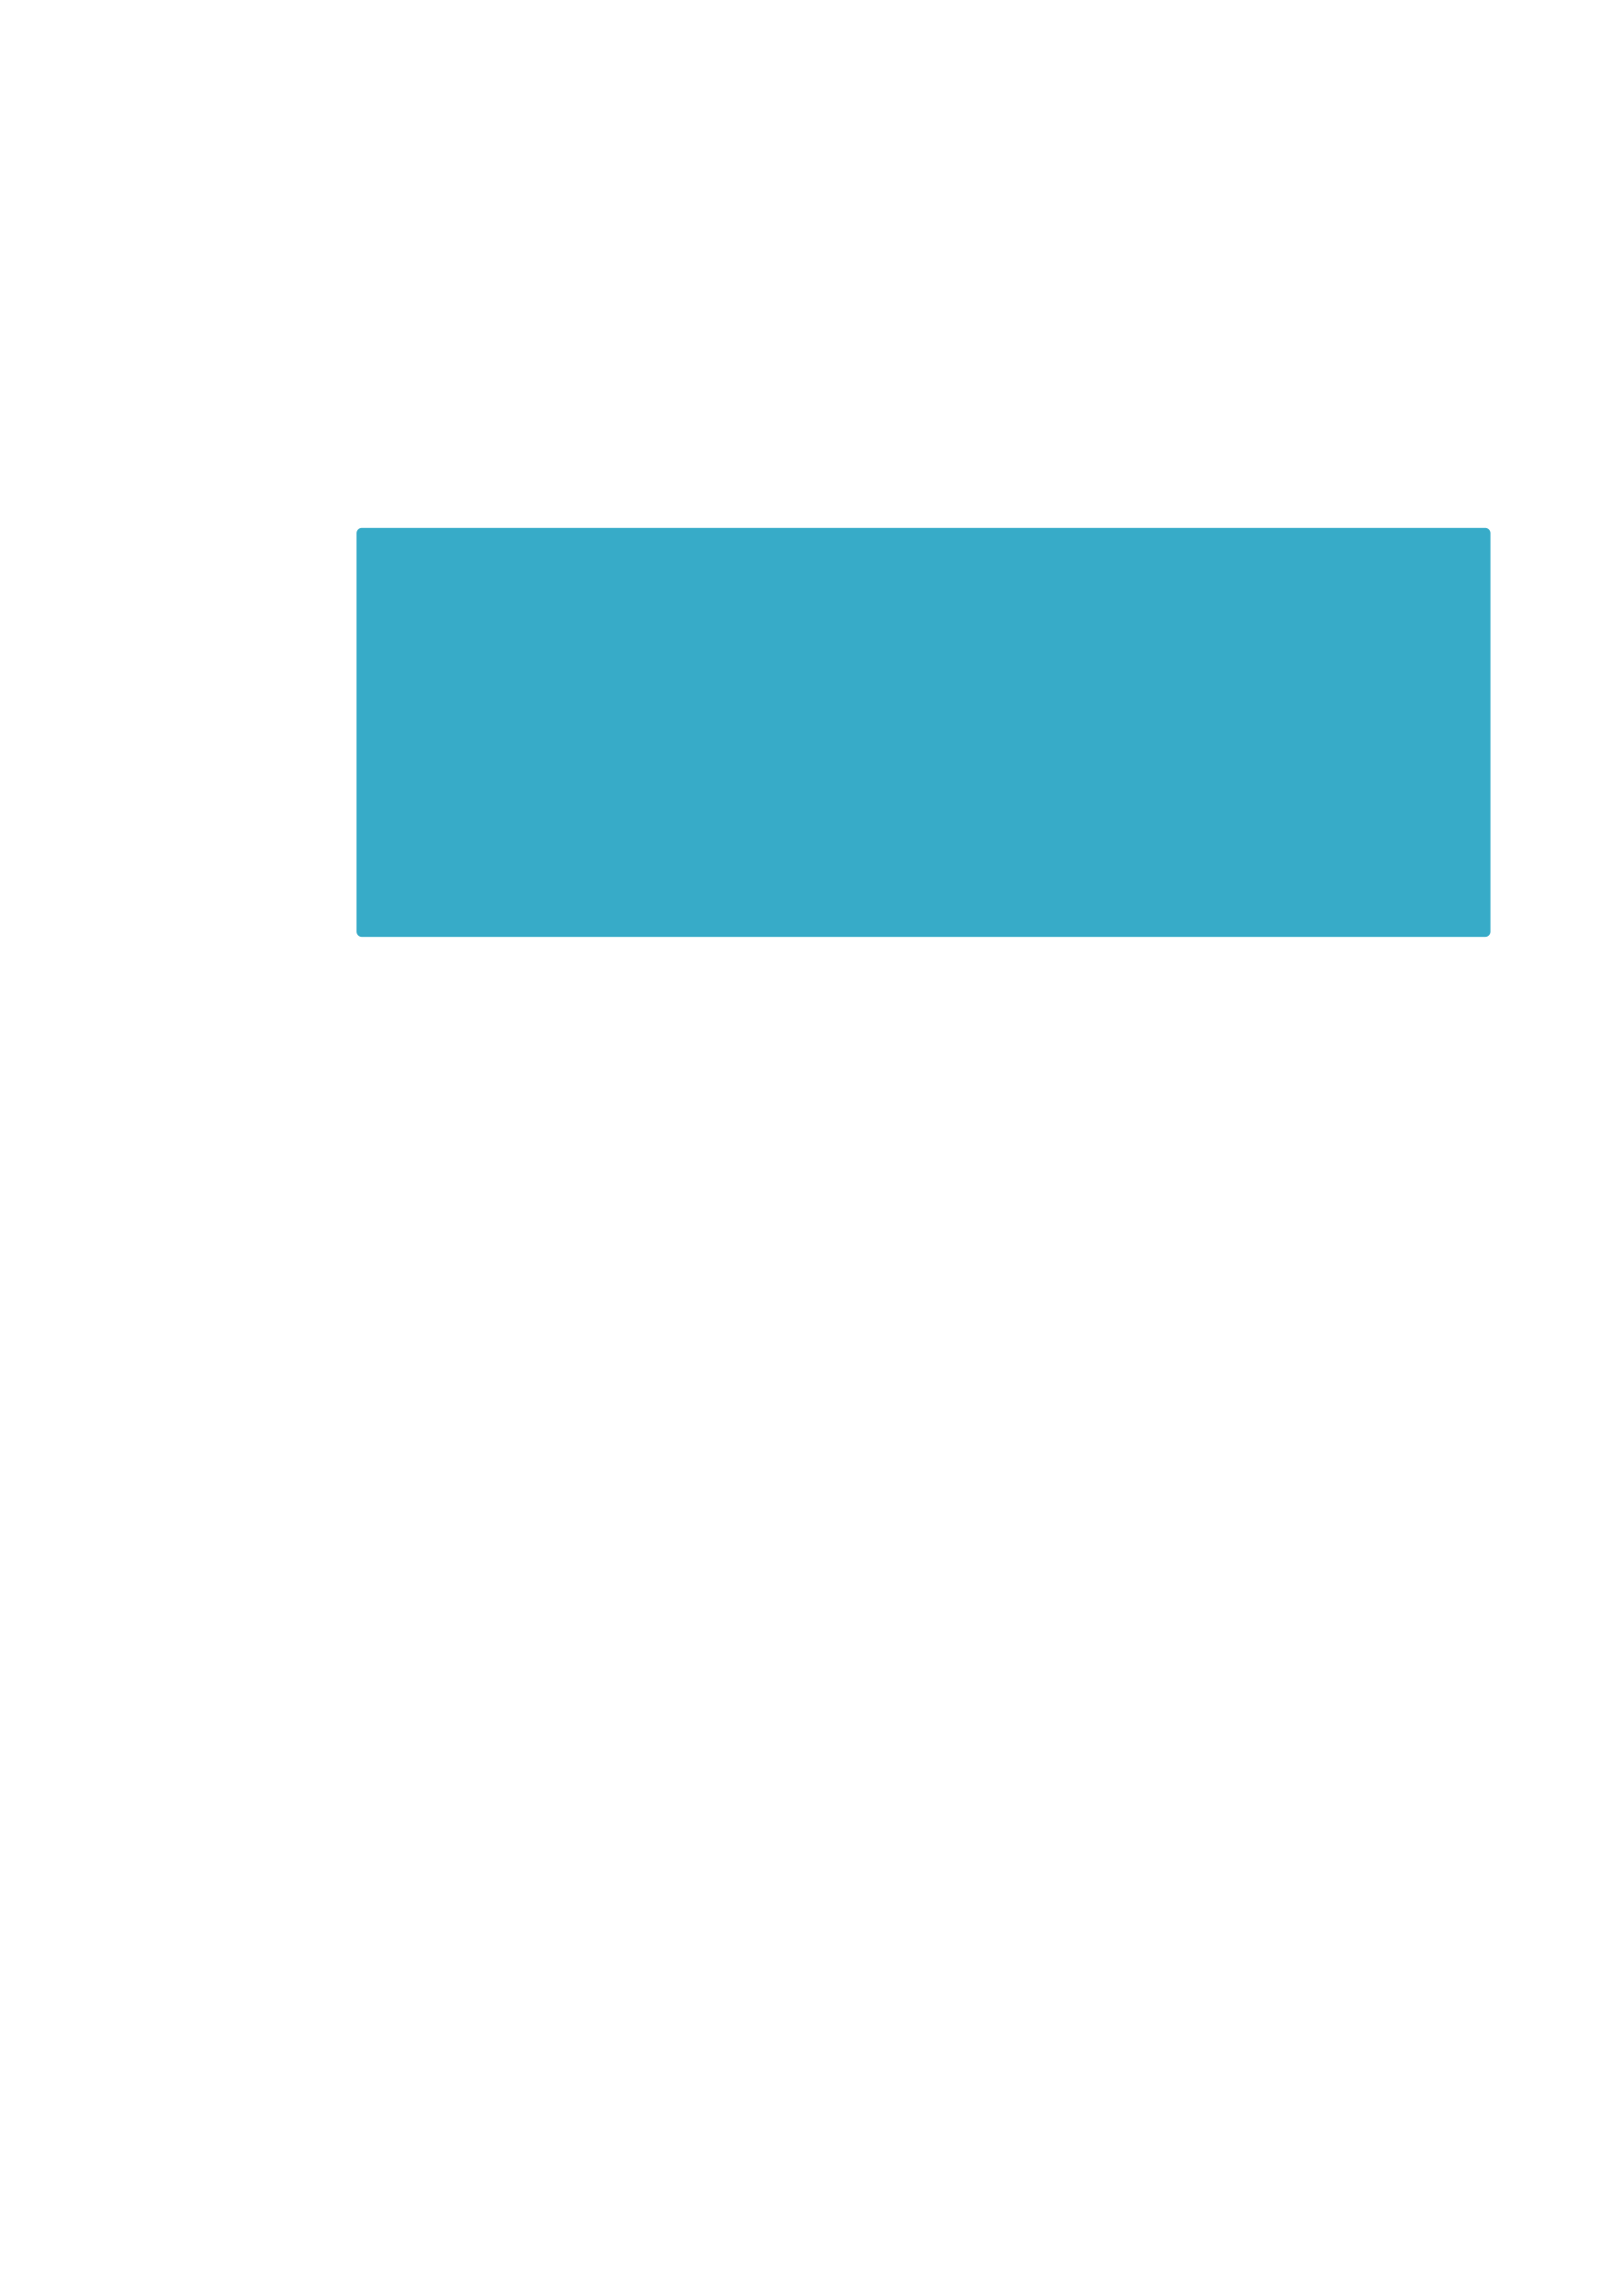
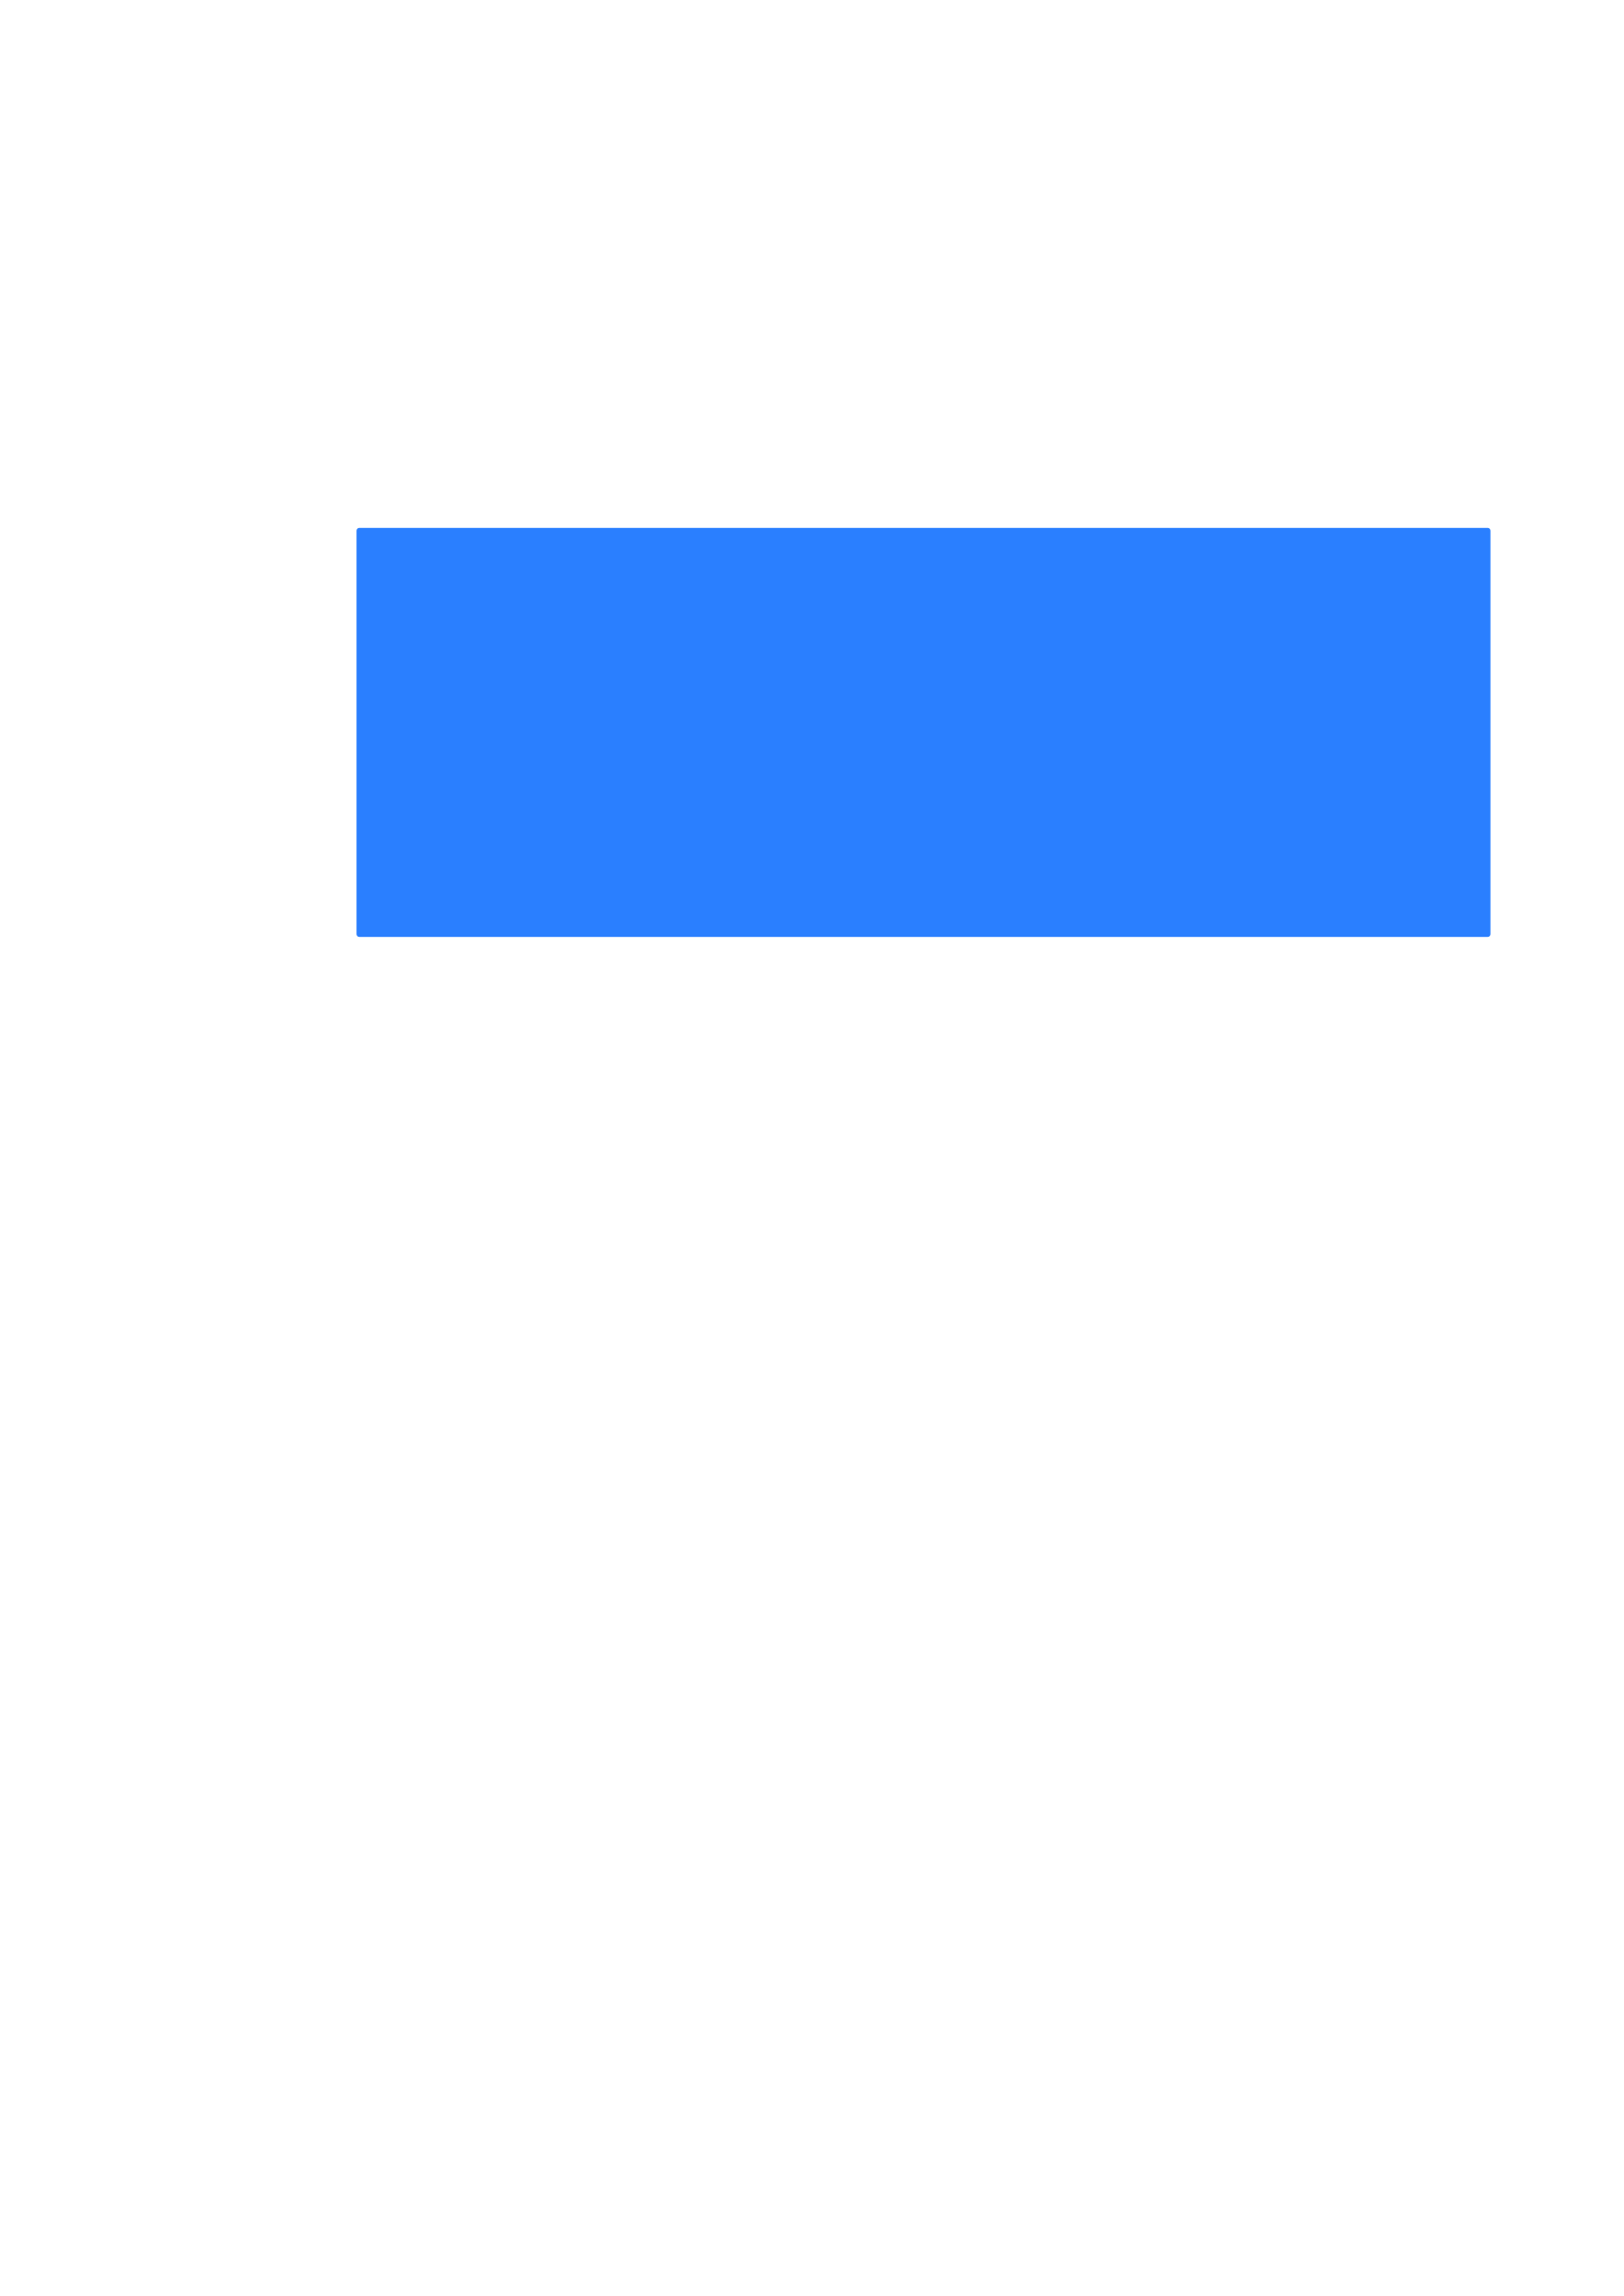
<svg xmlns="http://www.w3.org/2000/svg" width="210mm" height="297mm" id="svg2" version="1.1">
  <defs id="defs4" />
  <g id="layer1">
-     <rect style="fill:#37abc8;fill-opacity:1;fill-rule:nonzero;stroke:none" id="rect3050" width="554.286" height="200" x="174.286" y="258.076" ry="2.586" rx="2.586" />
+     <rect style="fill:#2a7fff;fill-opacity:1;fill-rule:nonzero;stroke:none" id="rect3050" width="554.286" height="200" x="174.286" y="258.076" ry="1.367" rx="1.367" />
  </g>
</svg>
